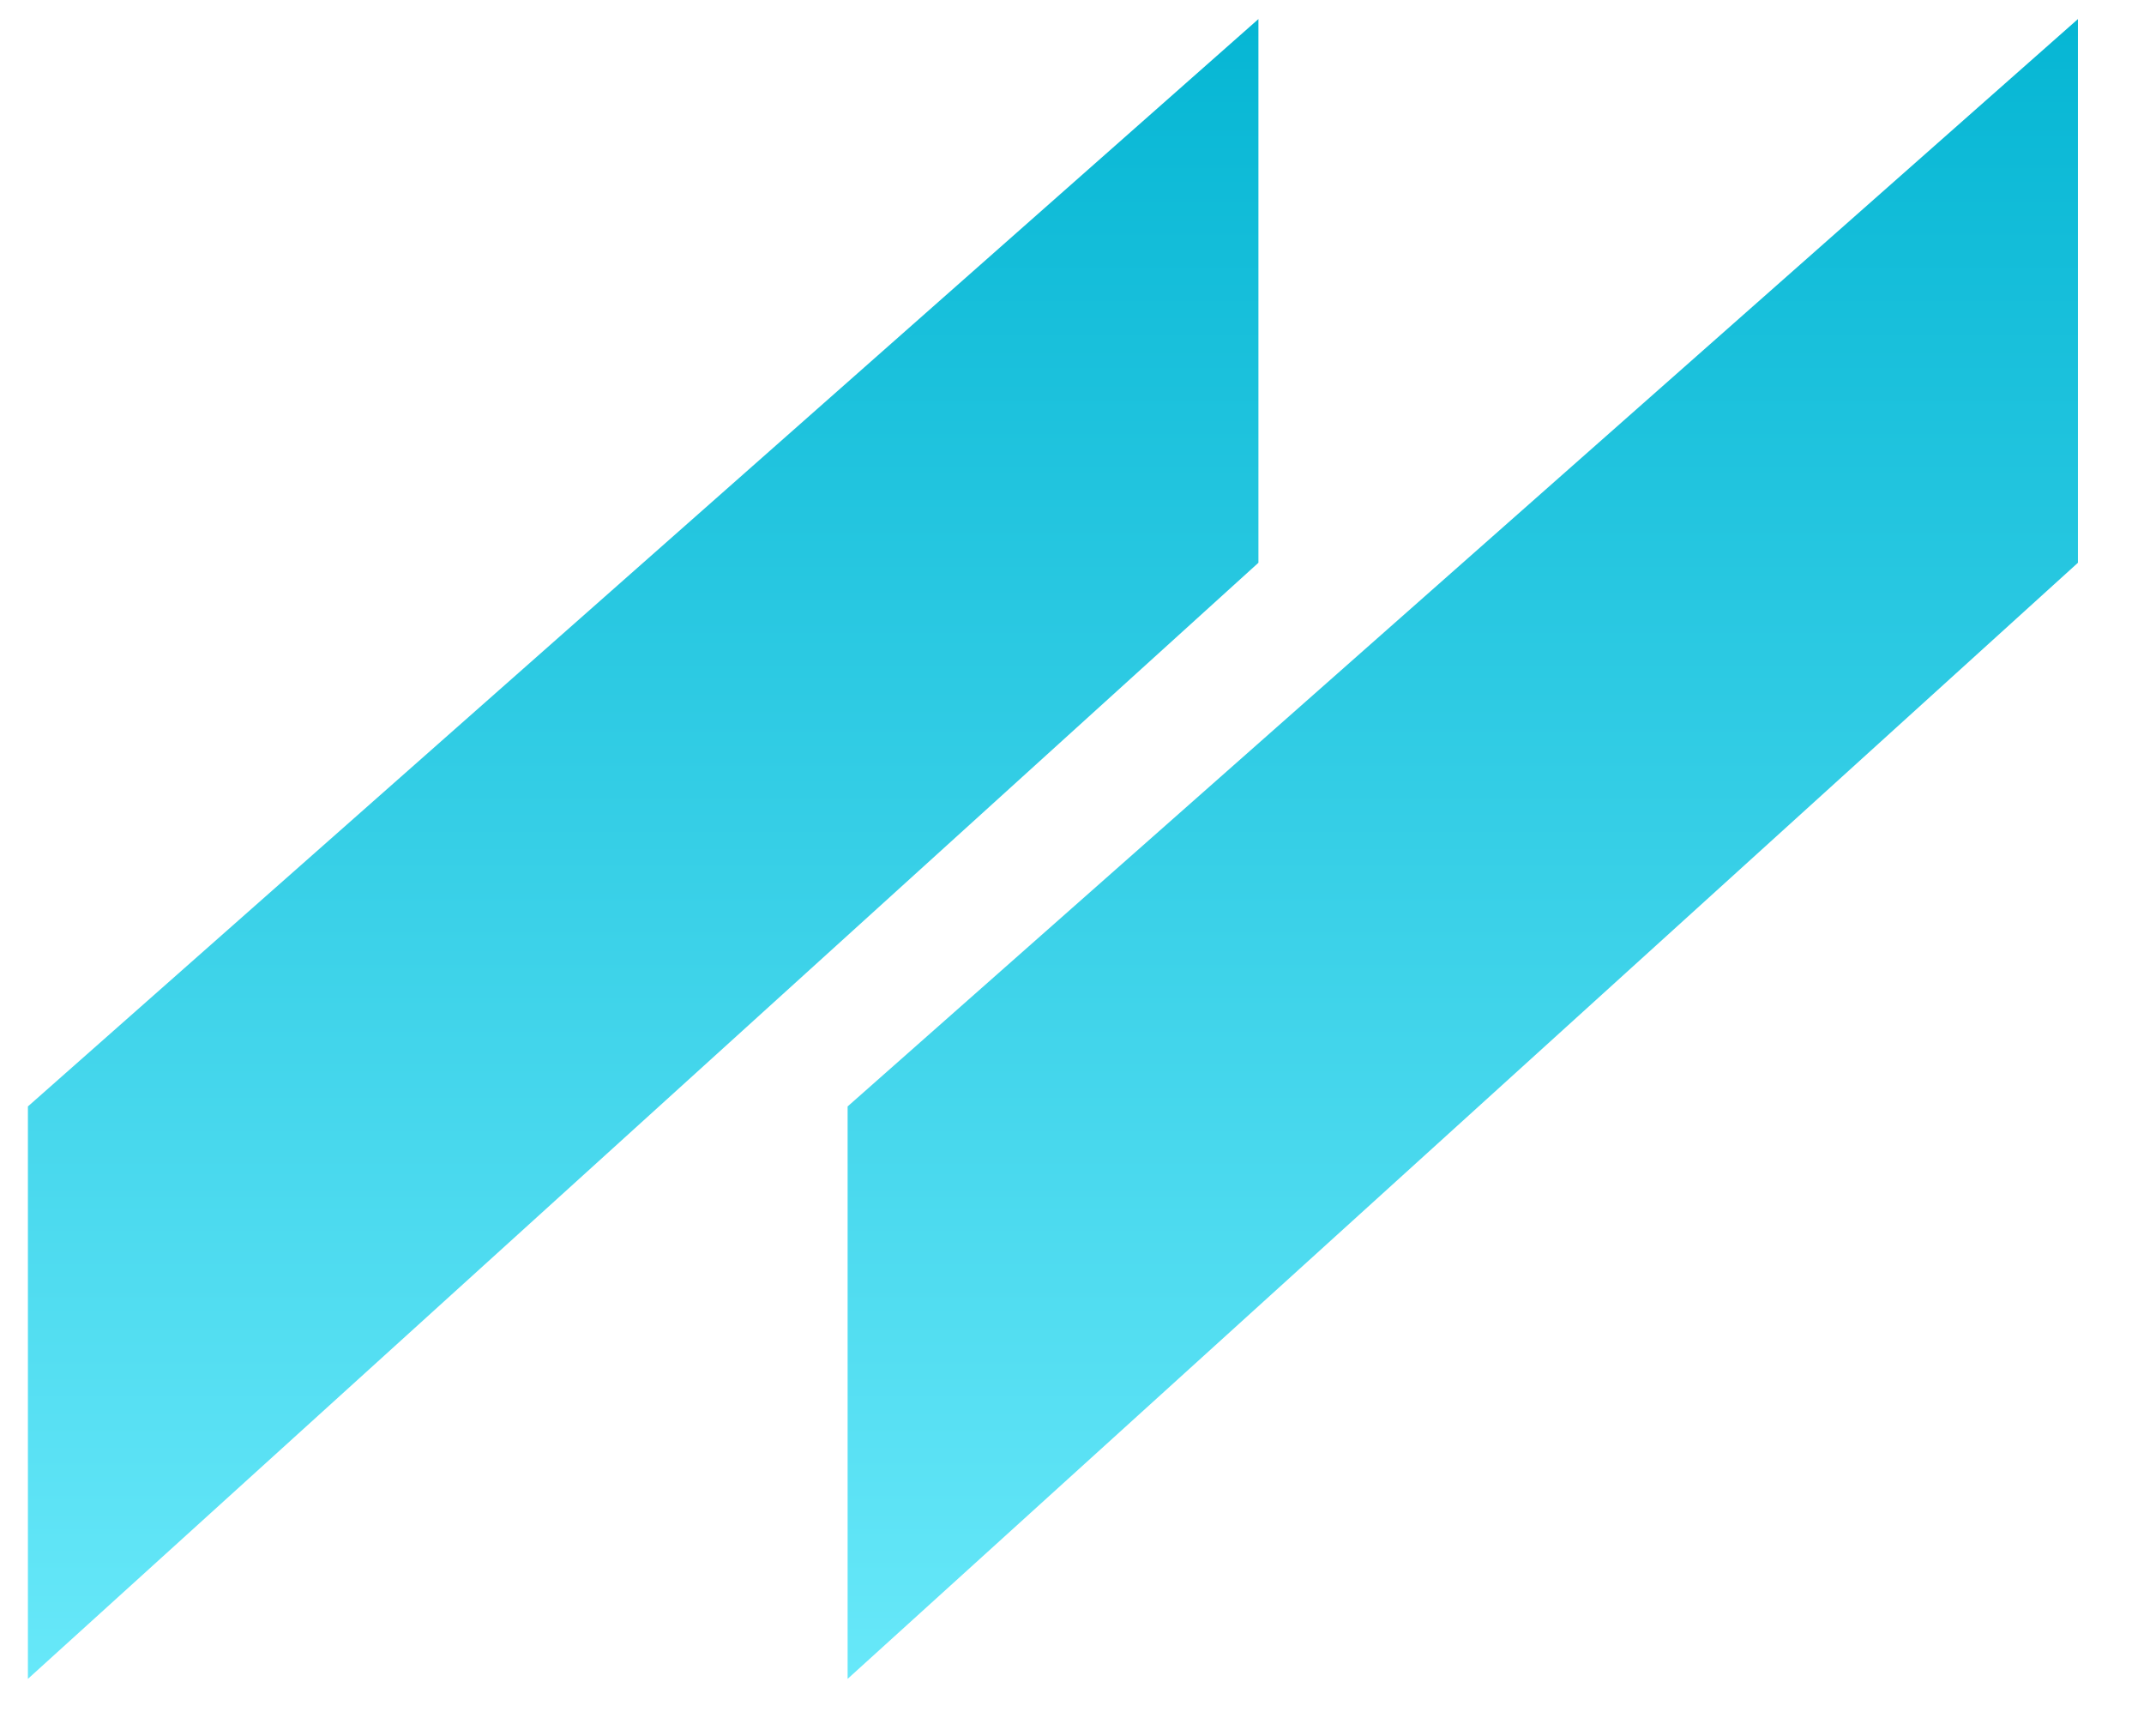
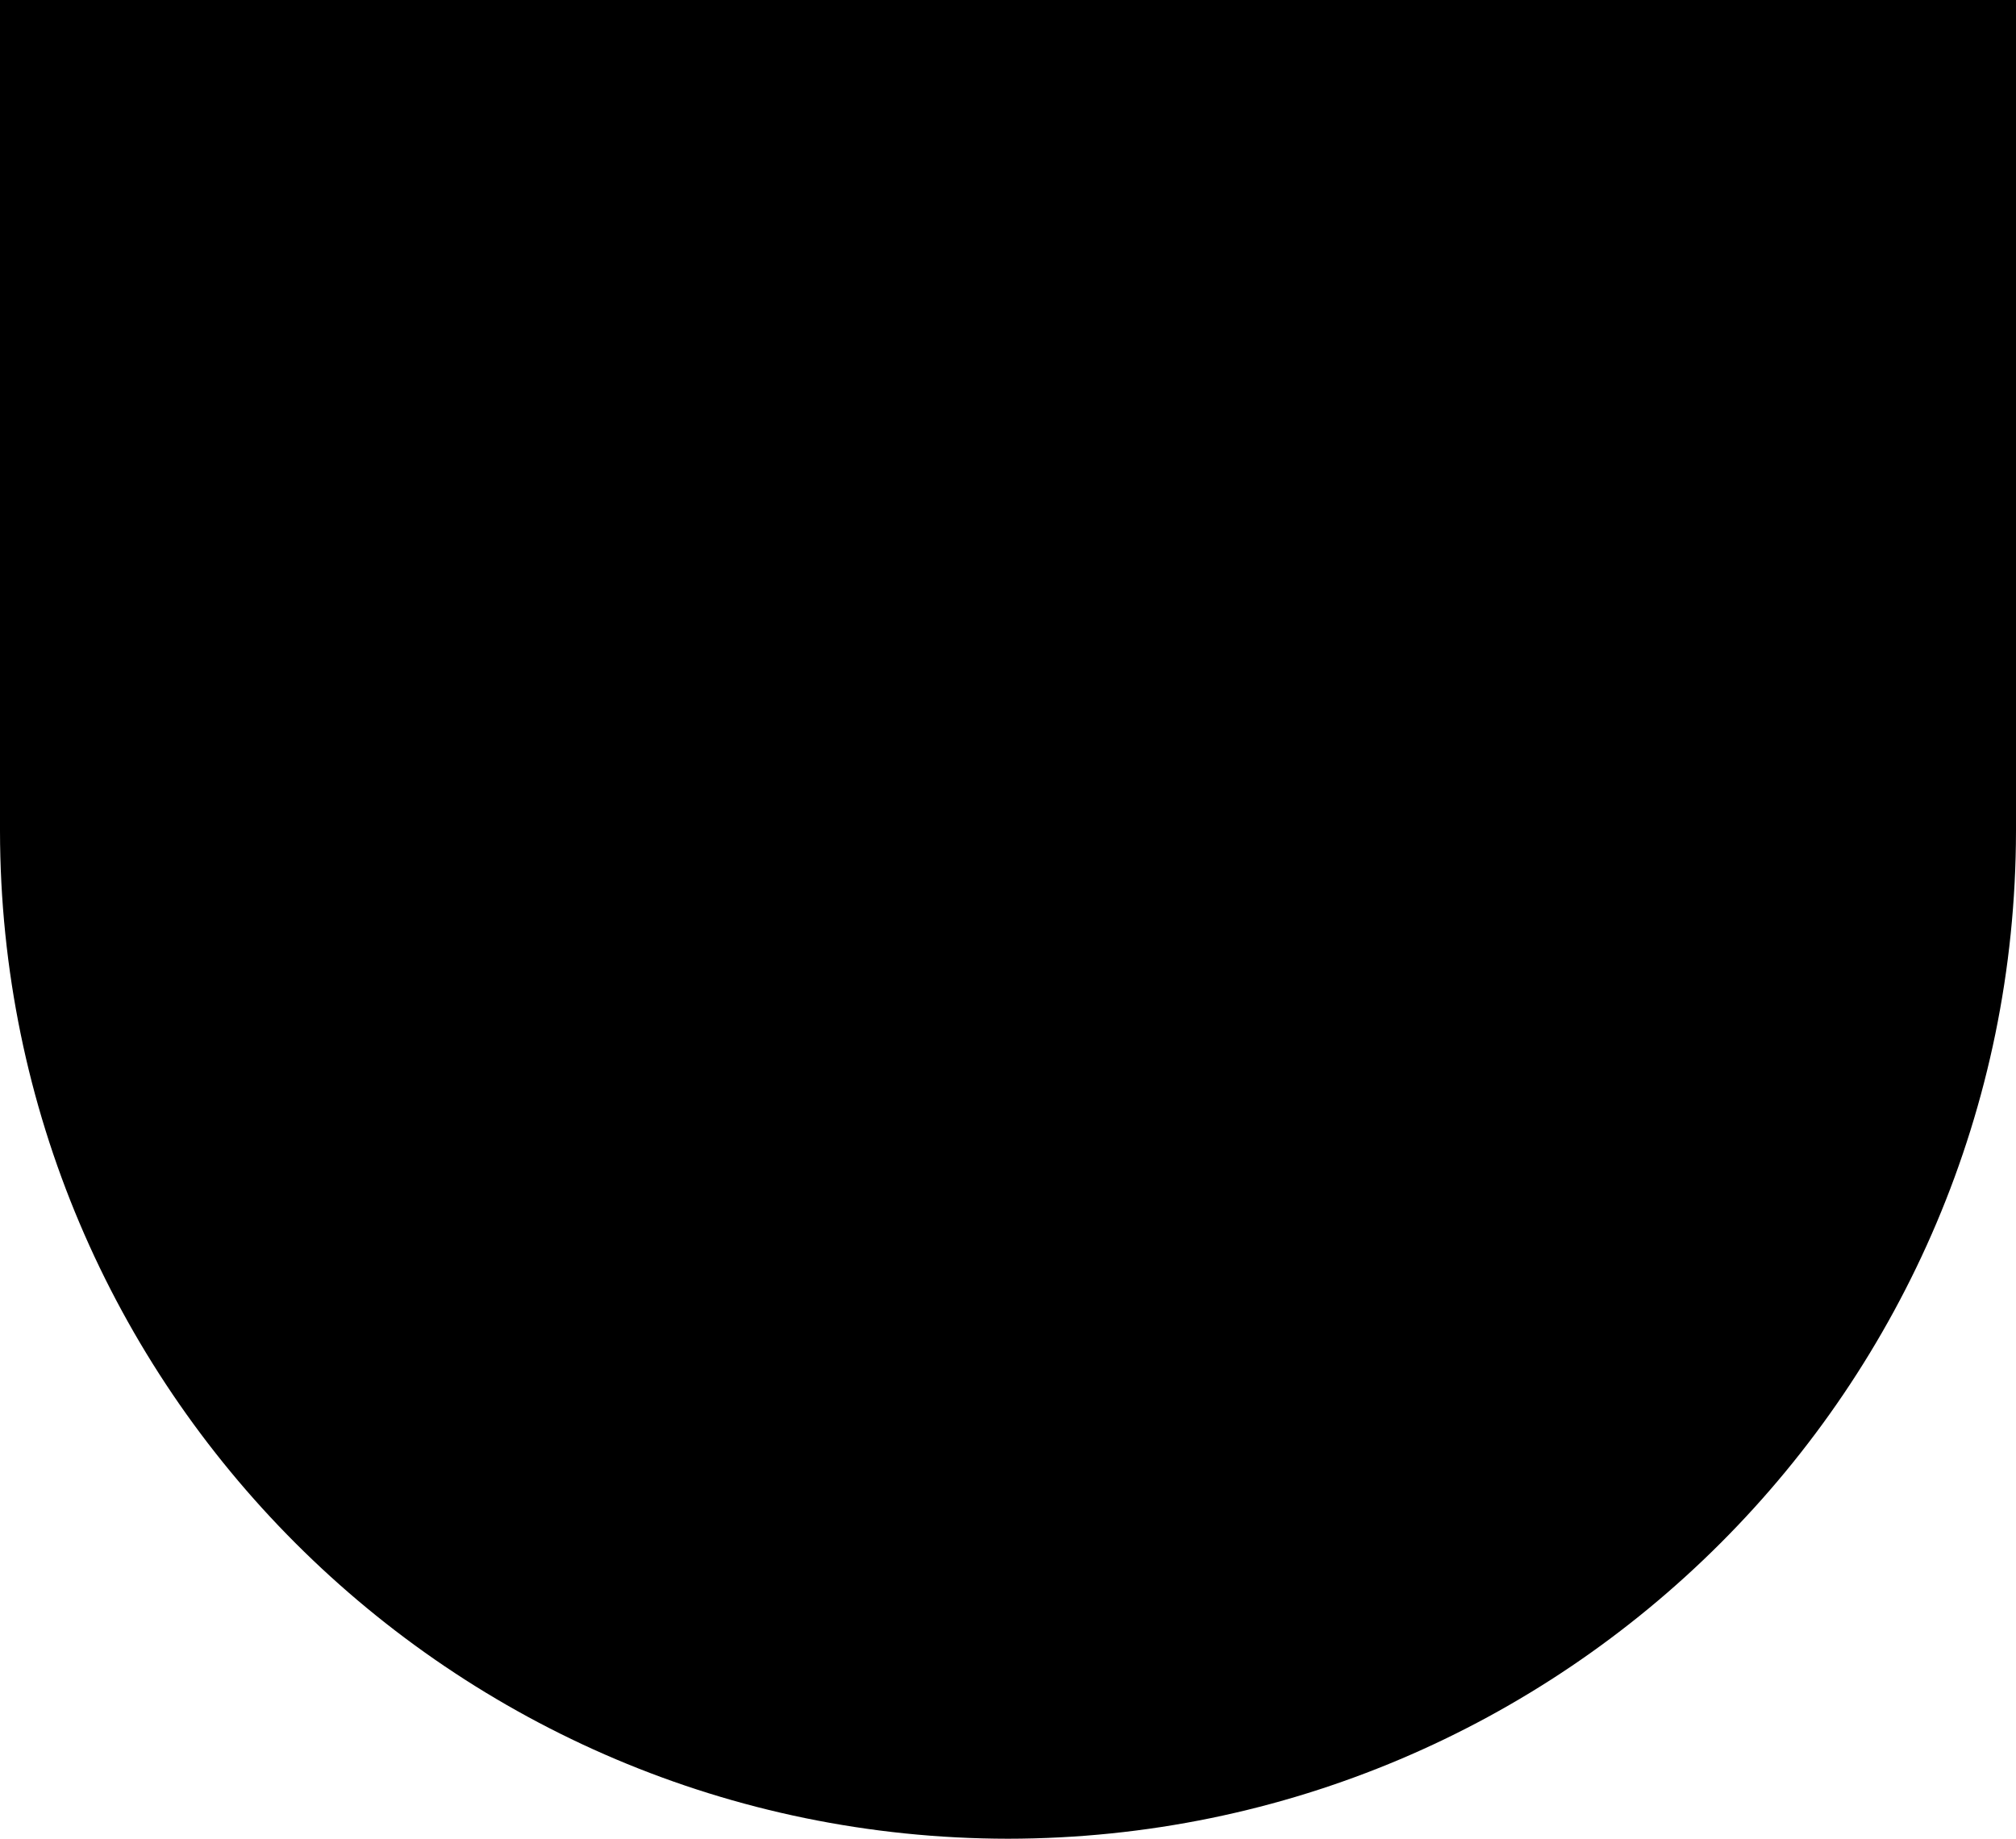
- <svg xmlns="http://www.w3.org/2000/svg" xmlns:xlink="http://www.w3.org/1999/xlink" version="1.1" preserveAspectRatio="xMidYMid meet" viewBox="344.564 330.278 111.737 91.218" width="53.87" height="43.61">
-   <defs>
-     <path d="M453.3 331.28L453.3 359.85L388.64 418.5L388.64 388.42L453.3 331.28Z" id="aFZf6T5ED" />
-     <linearGradient id="gradientb2ThqnP5Op" gradientUnits="userSpaceOnUse" x1="420.97" y1="331.28" x2="420.97" y2="418.5">
-       <stop style="stop-color: #06b6d4;stop-opacity: 1" offset="0%" />
-       <stop style="stop-color: #67e8f9;stop-opacity: 1" offset="100%" />
-     </linearGradient>
-     <path d="M410.23 331.28L410.23 359.85L345.56 418.5L345.56 388.42L410.23 331.28Z" id="a9fehgwfM" />
-     <linearGradient id="gradientk1wNV9Ostb" gradientUnits="userSpaceOnUse" x1="377.89" y1="331.28" x2="377.89" y2="418.5">
-       <stop style="stop-color: #06b6d4;stop-opacity: 1" offset="0%" />
-       <stop style="stop-color: #67e8f9;stop-opacity: 1" offset="100%" />
-     </linearGradient>
-   </defs>
-   <g>
-     <g>
-       <use xlink:href="#aFZf6T5ED" opacity="1" fill="url(#gradientb2ThqnP5Op)" />
-     </g>
-     <g>
-       <use xlink:href="#a9fehgwfM" opacity="1" fill="url(#gradientk1wNV9Ostb)" />
-     </g>
-   </g>
+ <svg xmlns="http://www.w3.org/2000/svg" id="Layer_1" data-name="Layer 1" width="31.789" height="29" viewBox="0 0 31.789 29">
+   <path id="Path_1" data-name="Path 1" d="M15.894,29A15.912,15.912,0,0,1,0,13.106V0H31.789V13.106A15.912,15.912,0,0,1,15.894,29Z" />
</svg>
